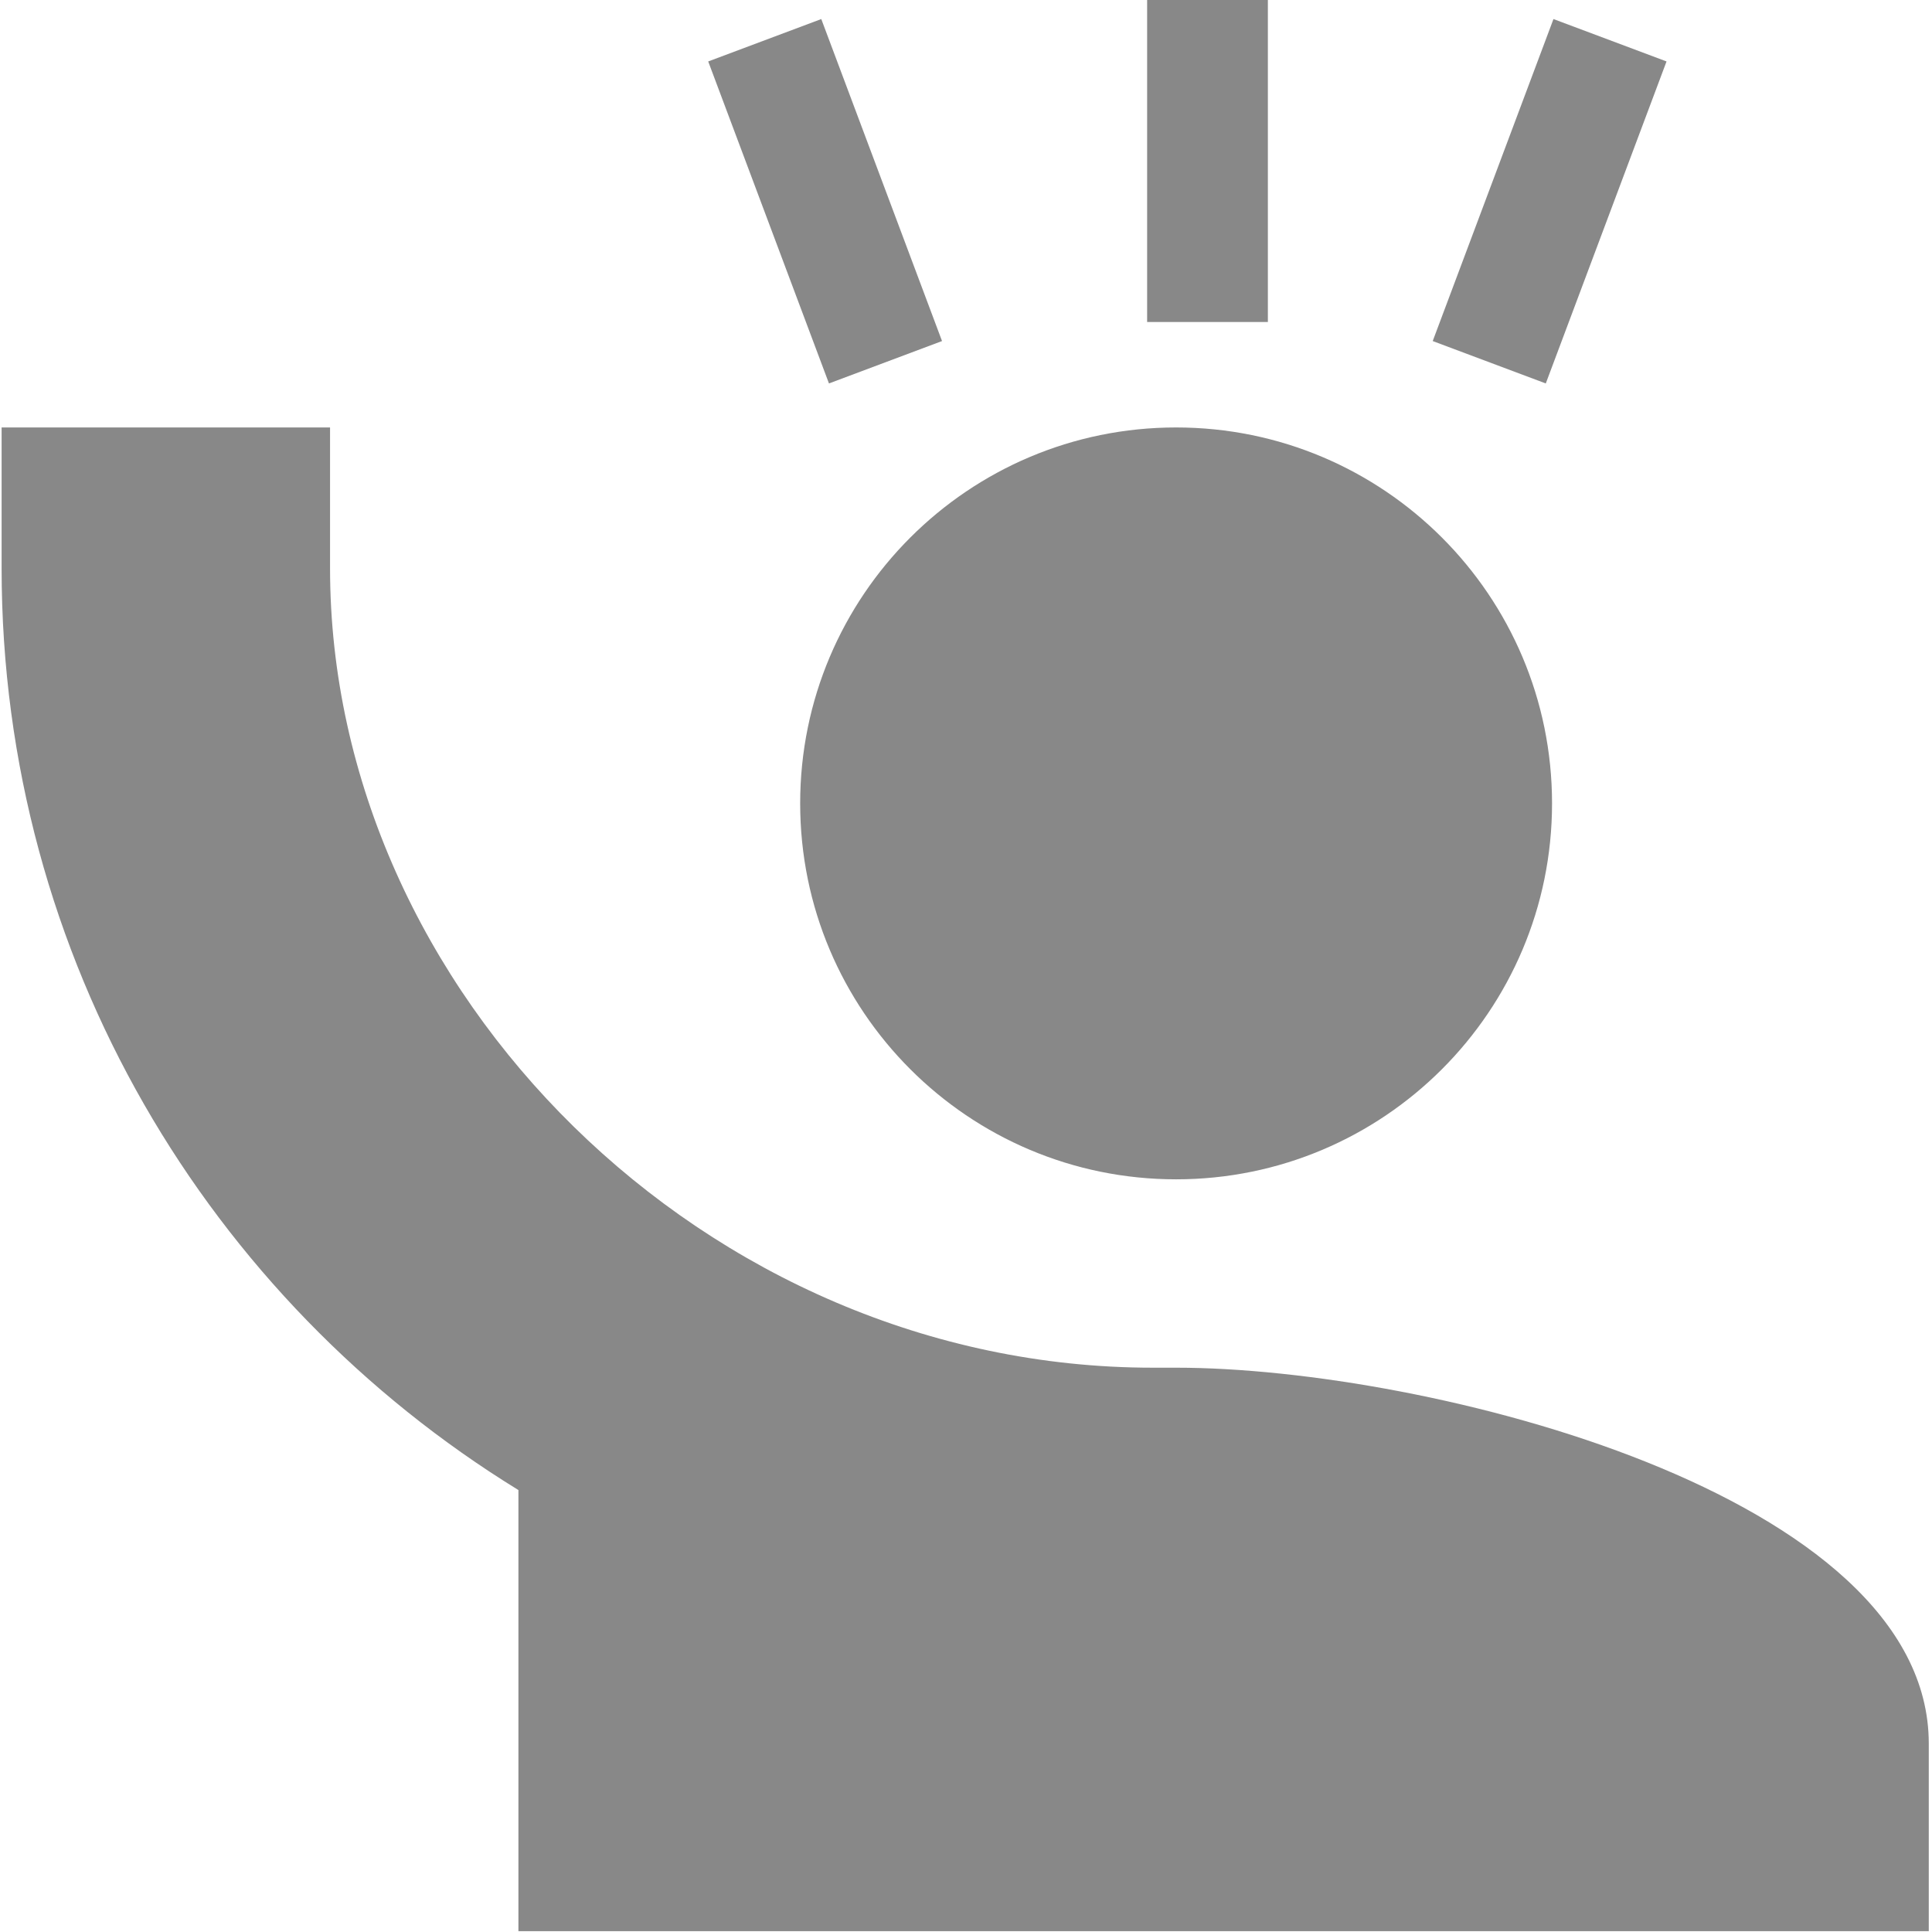
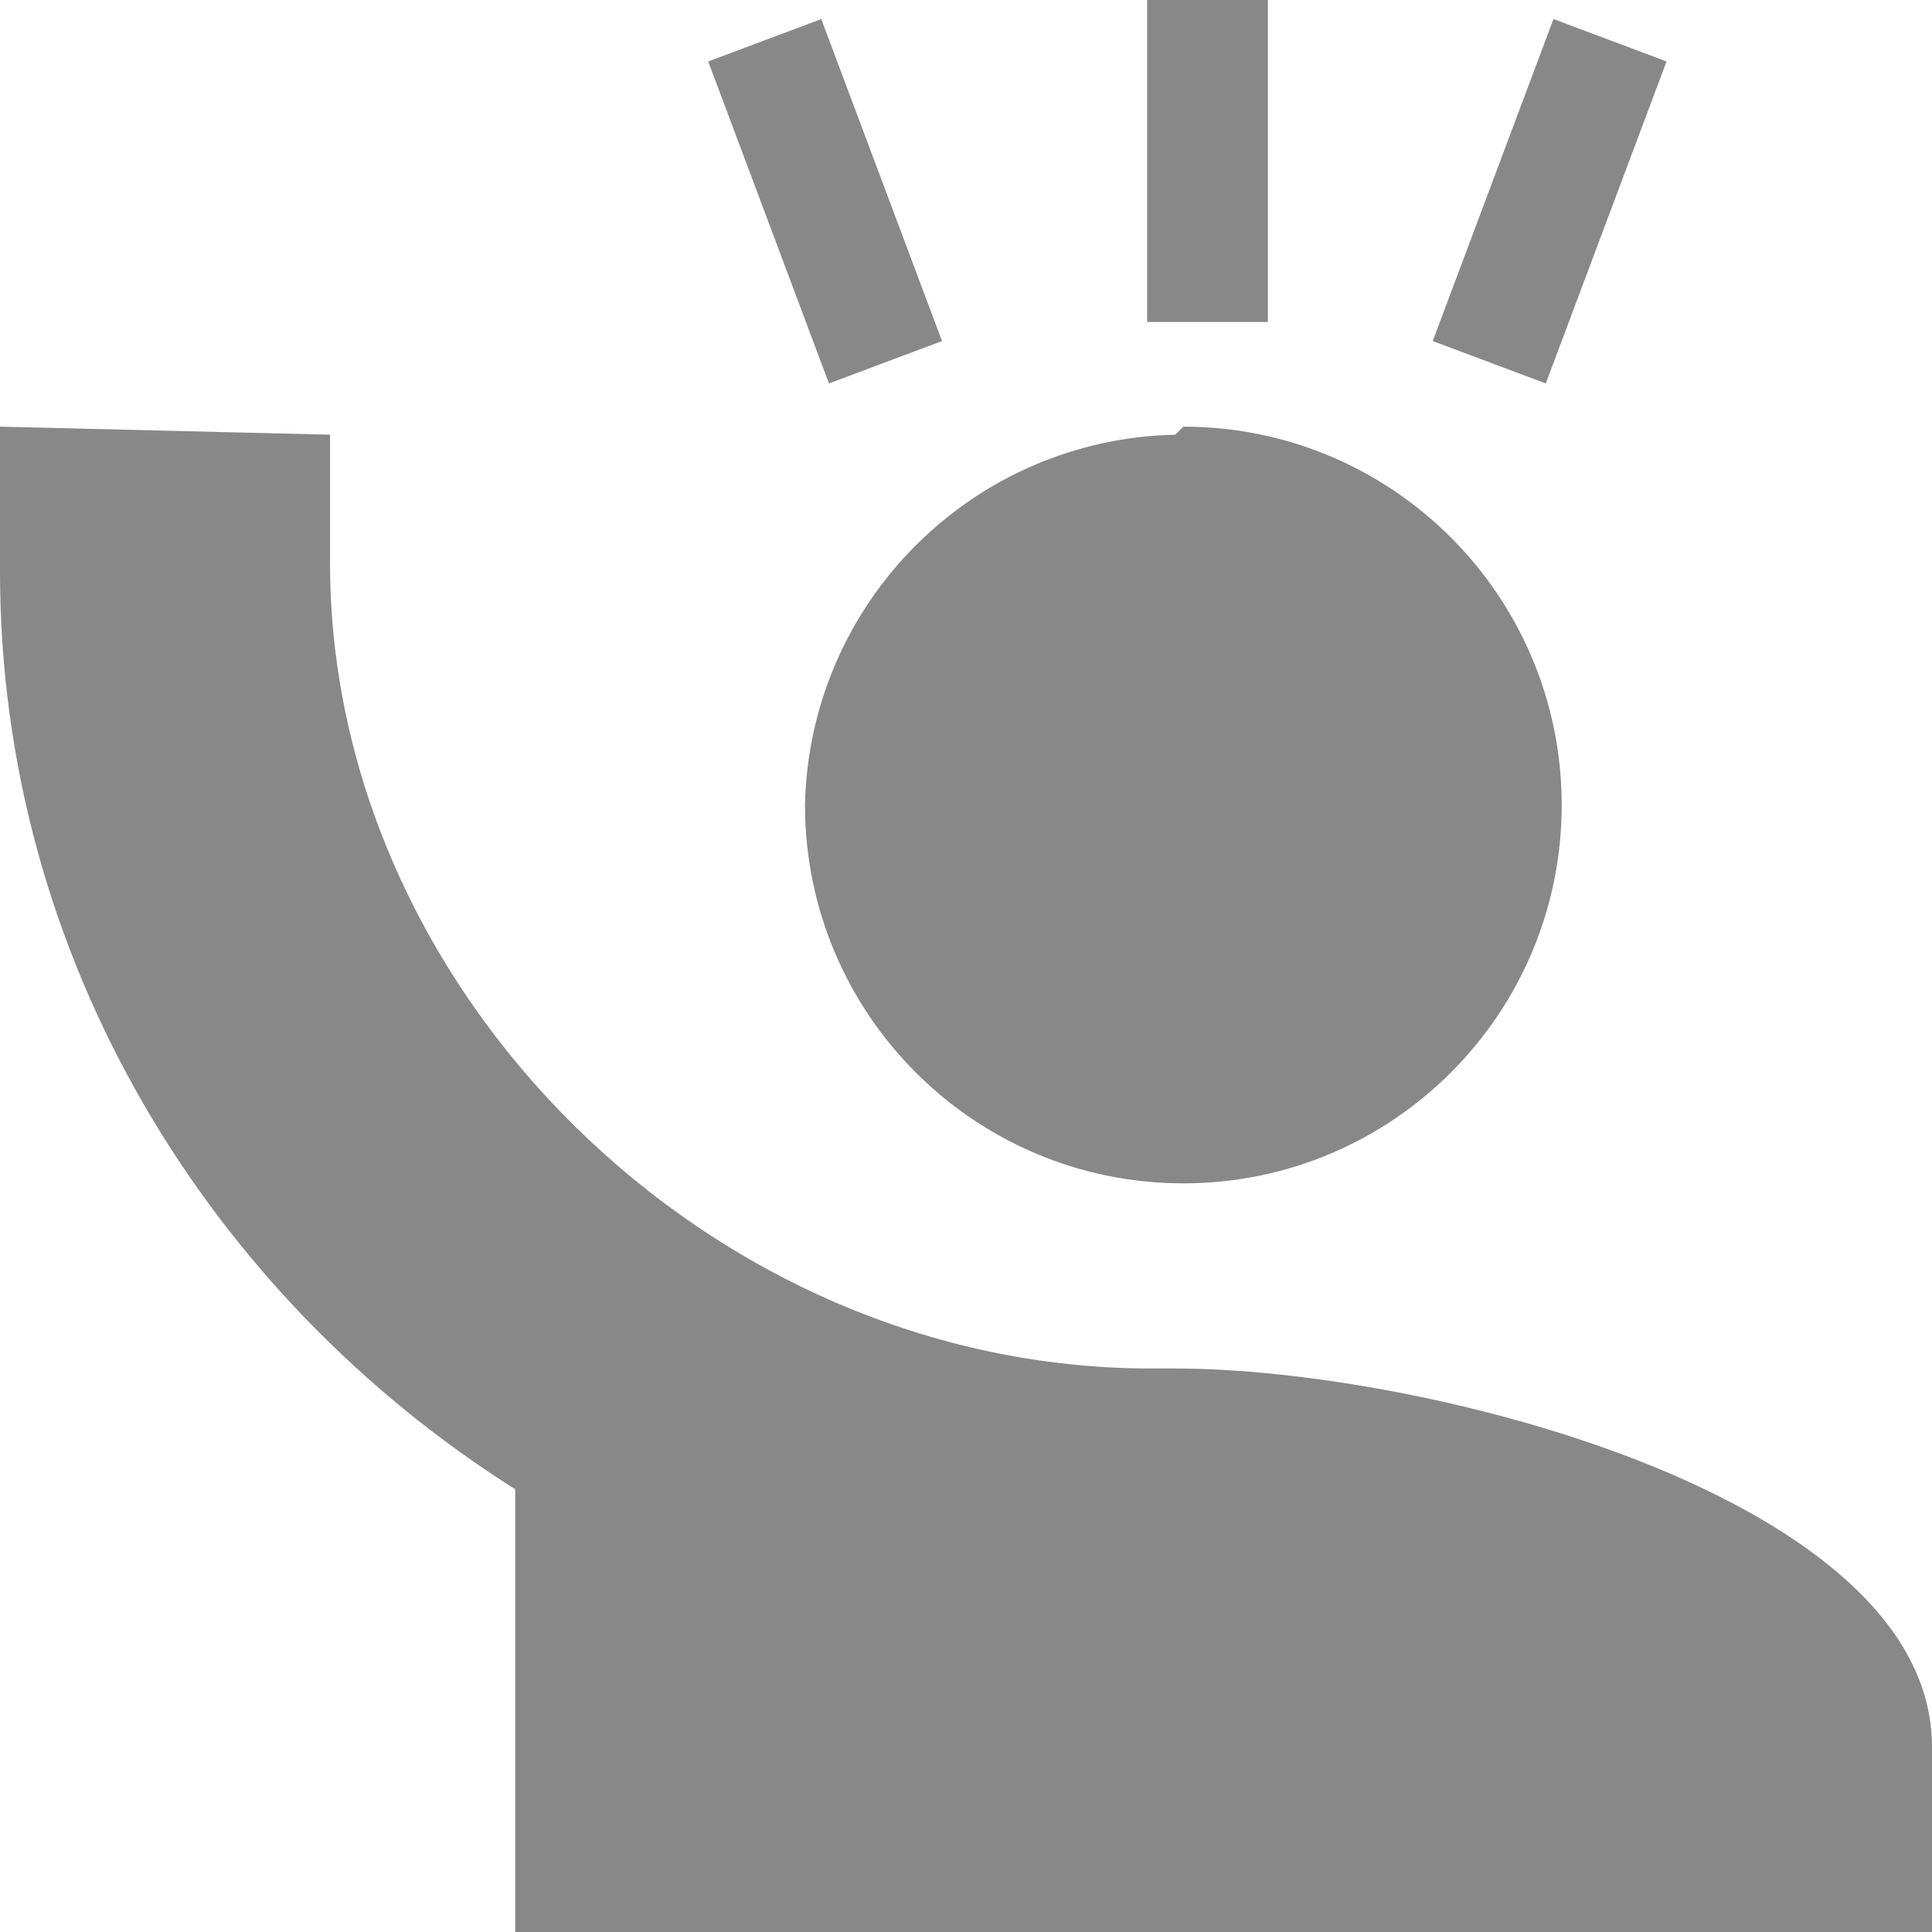
<svg xmlns="http://www.w3.org/2000/svg" viewBox="0 0 24 24">
-   <path stroke="#888" stroke-width="1.5" d="M11 4.5L9.5.5M15 4V0M18.5 4.5l1.5-4" />
-   <path fill="#888" d="M.02 5.31v1.75c0 4.85 2.58 9.09 6.42 11.45v5.48h17.52v-2.33c0-3.1-6.23-4.67-9.35-4.67h-.29c-5.55 0-10.22-4.67-10.22-9.93V5.31m10.51 0a4.67 4.67 0 00-4.67 4.67 4.67 4.67 0 004.67 4.67 4.67 4.67 0 004.67-4.67 4.67 4.67 0 00-4.67-4.67z" />
+   <path stroke="#888" stroke-width="1.5" d="M11 4.5 9.5.5M15 4V0m3.5 4.5 1.5-4" />
+   <path fill="#888" d="M0 5.3v1.8c0 4.8 2.6 9 6.4 11.4V24H24v-2.3c0-3.1-6.3-4.7-9.4-4.7h-.3C8.8 17 4.1 12.3 4.1 7V5.4m10.5 0A4.7 4.7 0 0 0 10 10a4.7 4.7 0 0 0 4.7 4.7 4.7 4.7 0 0 0 4.7-4.7 4.7 4.7 0 0 0-4.7-4.7z" />
</svg>
